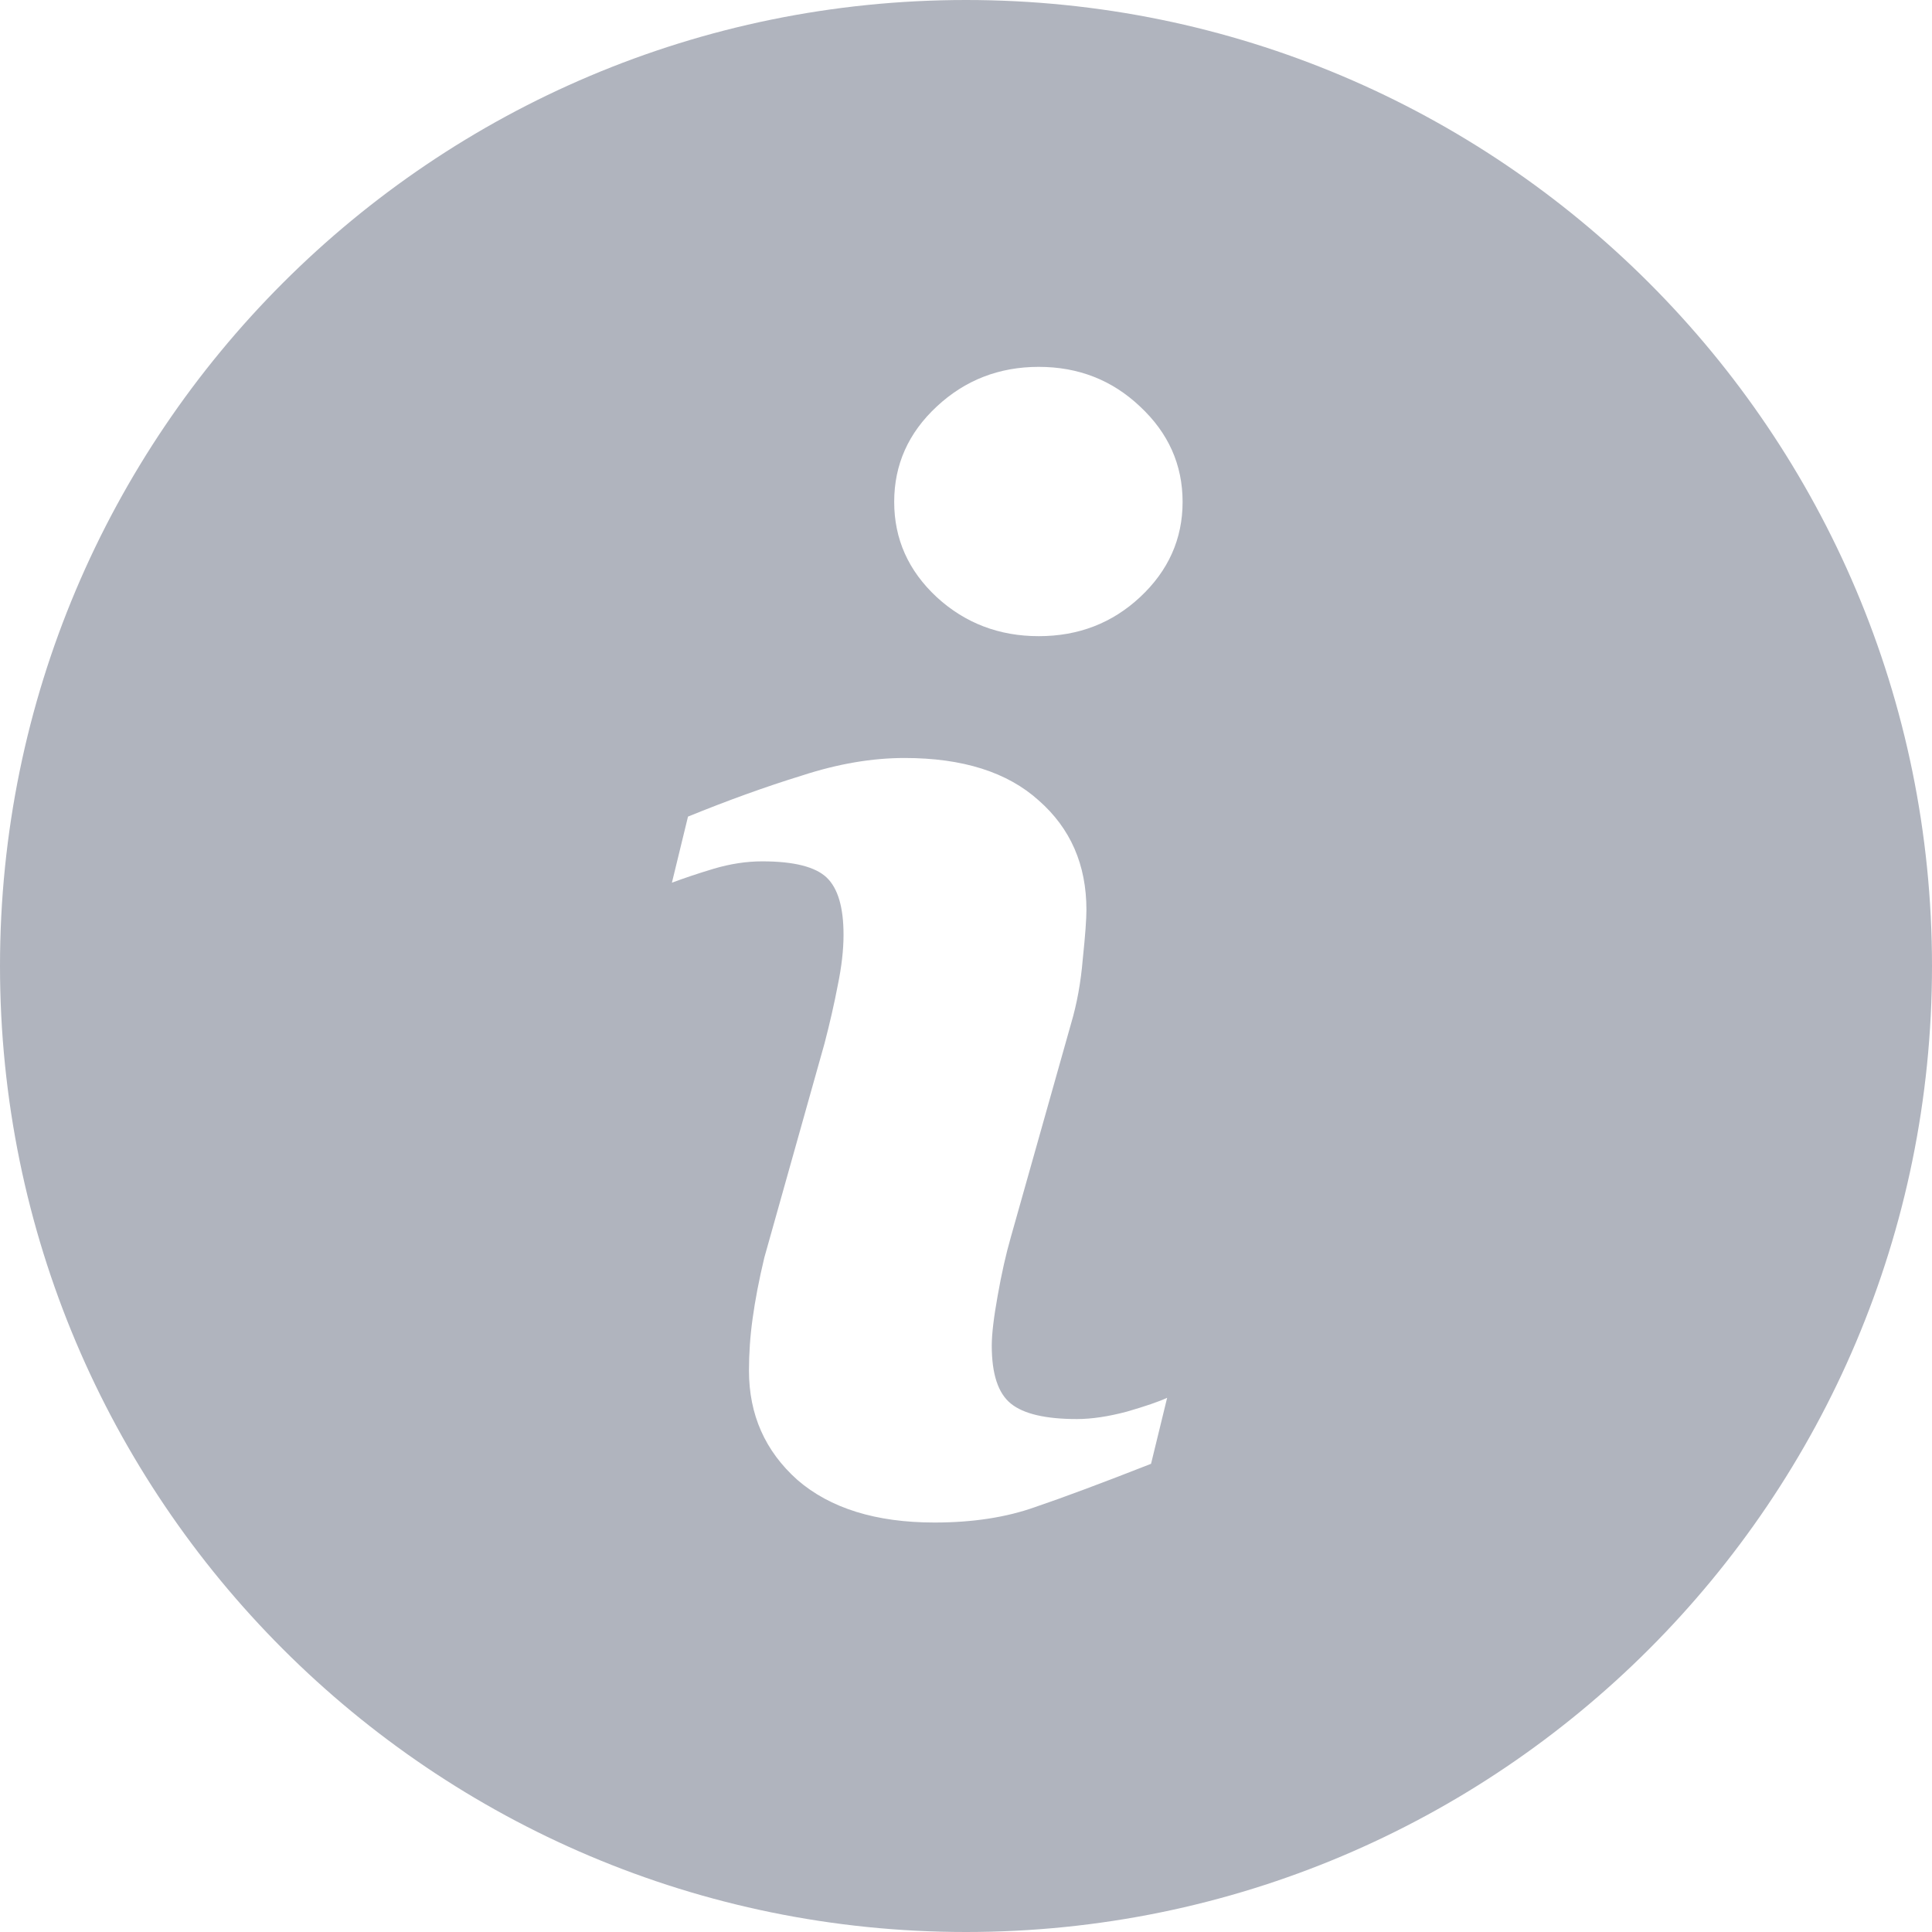
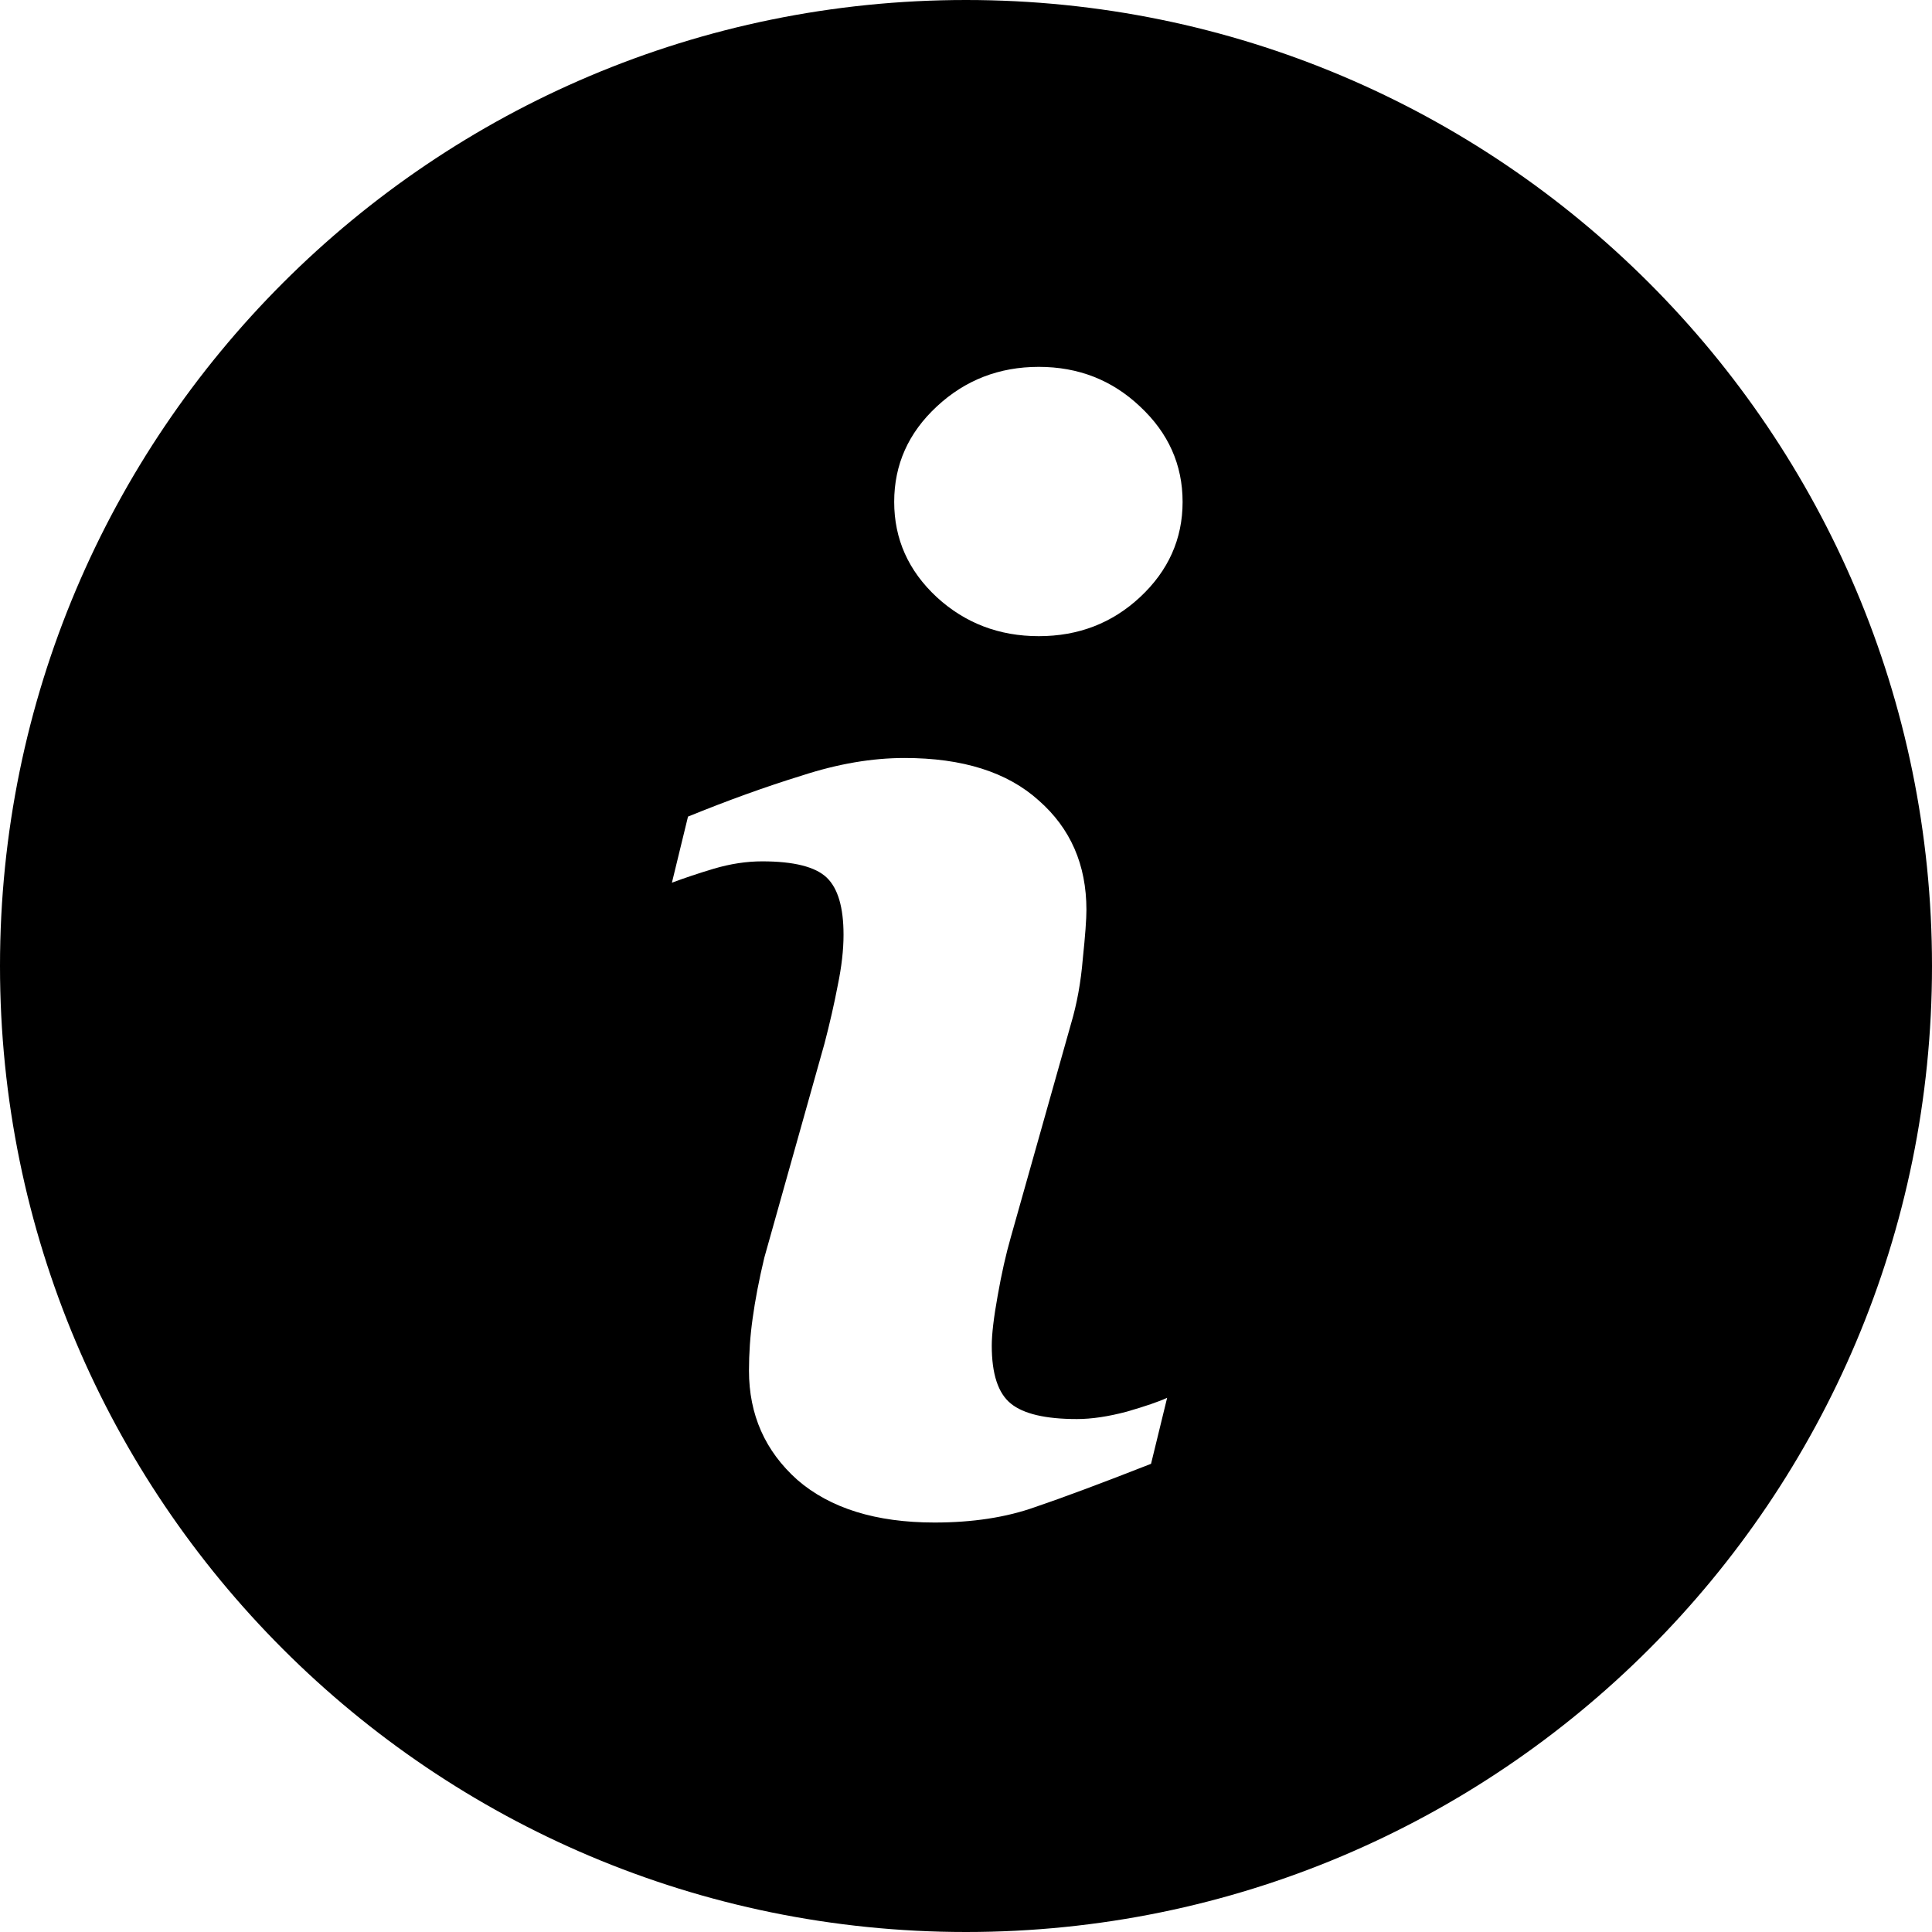
- <svg xmlns="http://www.w3.org/2000/svg" width="18" height="18" viewBox="0 0 18 18" fill="none">
-   <path fill-rule="evenodd" clip-rule="evenodd" d="M9 18C13.971 18 18 13.971 18 9C18 4.029 13.971 0 9 0C4.029 0 0 4.029 0 9C0 13.971 4.029 18 9 18ZM10.724 13.638L10.874 13.023C10.796 13.059 10.671 13.102 10.498 13.152C10.325 13.198 10.17 13.221 10.033 13.221C9.742 13.221 9.536 13.173 9.418 13.077C9.299 12.981 9.24 12.801 9.24 12.537C9.24 12.432 9.258 12.277 9.295 12.072C9.331 11.867 9.372 11.685 9.418 11.525L9.979 9.536C10.033 9.354 10.07 9.153 10.088 8.935C10.111 8.716 10.122 8.563 10.122 8.477C10.122 8.057 9.974 7.718 9.678 7.458C9.386 7.194 8.969 7.062 8.427 7.062C8.126 7.062 7.807 7.116 7.47 7.226C7.132 7.33 6.779 7.458 6.41 7.608L6.26 8.224C6.369 8.183 6.499 8.139 6.649 8.094C6.804 8.048 6.955 8.025 7.101 8.025C7.397 8.025 7.597 8.076 7.702 8.176C7.807 8.276 7.859 8.454 7.859 8.709C7.859 8.85 7.841 9.007 7.805 9.181C7.773 9.349 7.732 9.529 7.682 9.721L7.121 11.717C7.071 11.926 7.035 12.116 7.012 12.284C6.989 12.448 6.978 12.61 6.978 12.77C6.978 13.18 7.128 13.519 7.429 13.788C7.734 14.052 8.16 14.185 8.707 14.185C9.062 14.185 9.375 14.137 9.644 14.041C9.912 13.95 10.273 13.815 10.724 13.638ZM10.621 5.564C10.885 5.318 11.018 5.022 11.018 4.676C11.018 4.329 10.885 4.033 10.621 3.787C10.361 3.541 10.047 3.418 9.678 3.418C9.309 3.418 8.992 3.541 8.728 3.787C8.463 4.033 8.331 4.329 8.331 4.676C8.331 5.022 8.463 5.318 8.728 5.564C8.992 5.806 9.309 5.927 9.678 5.927C10.047 5.927 10.361 5.806 10.621 5.564Z" fill="#B0B4BE" />
+ <svg xmlns="http://www.w3.org/2000/svg" width="18" height="18" viewBox="0 0 18 18" fill="currentColor">
+   <path fill-rule="evenodd" clip-rule="evenodd" d="M9 18C13.971 18 18 13.971 18 9C18 4.029 13.971 0 9 0C4.029 0 0 4.029 0 9C0 13.971 4.029 18 9 18ZM10.724 13.638L10.874 13.023C10.796 13.059 10.671 13.102 10.498 13.152C10.325 13.198 10.17 13.221 10.033 13.221C9.742 13.221 9.536 13.173 9.418 13.077C9.299 12.981 9.24 12.801 9.24 12.537C9.24 12.432 9.258 12.277 9.295 12.072C9.331 11.867 9.372 11.685 9.418 11.525L9.979 9.536C10.033 9.354 10.07 9.153 10.088 8.935C10.111 8.716 10.122 8.563 10.122 8.477C10.122 8.057 9.974 7.718 9.678 7.458C9.386 7.194 8.969 7.062 8.427 7.062C8.126 7.062 7.807 7.116 7.47 7.226C7.132 7.33 6.779 7.458 6.41 7.608L6.26 8.224C6.369 8.183 6.499 8.139 6.649 8.094C6.804 8.048 6.955 8.025 7.101 8.025C7.397 8.025 7.597 8.076 7.702 8.176C7.807 8.276 7.859 8.454 7.859 8.709C7.859 8.85 7.841 9.007 7.805 9.181C7.773 9.349 7.732 9.529 7.682 9.721L7.121 11.717C7.071 11.926 7.035 12.116 7.012 12.284C6.989 12.448 6.978 12.61 6.978 12.77C6.978 13.18 7.128 13.519 7.429 13.788C7.734 14.052 8.16 14.185 8.707 14.185C9.062 14.185 9.375 14.137 9.644 14.041C9.912 13.95 10.273 13.815 10.724 13.638ZM10.621 5.564C10.885 5.318 11.018 5.022 11.018 4.676C11.018 4.329 10.885 4.033 10.621 3.787C10.361 3.541 10.047 3.418 9.678 3.418C9.309 3.418 8.992 3.541 8.728 3.787C8.463 4.033 8.331 4.329 8.331 4.676C8.331 5.022 8.463 5.318 8.728 5.564C8.992 5.806 9.309 5.927 9.678 5.927C10.047 5.927 10.361 5.806 10.621 5.564Z" />
</svg>
